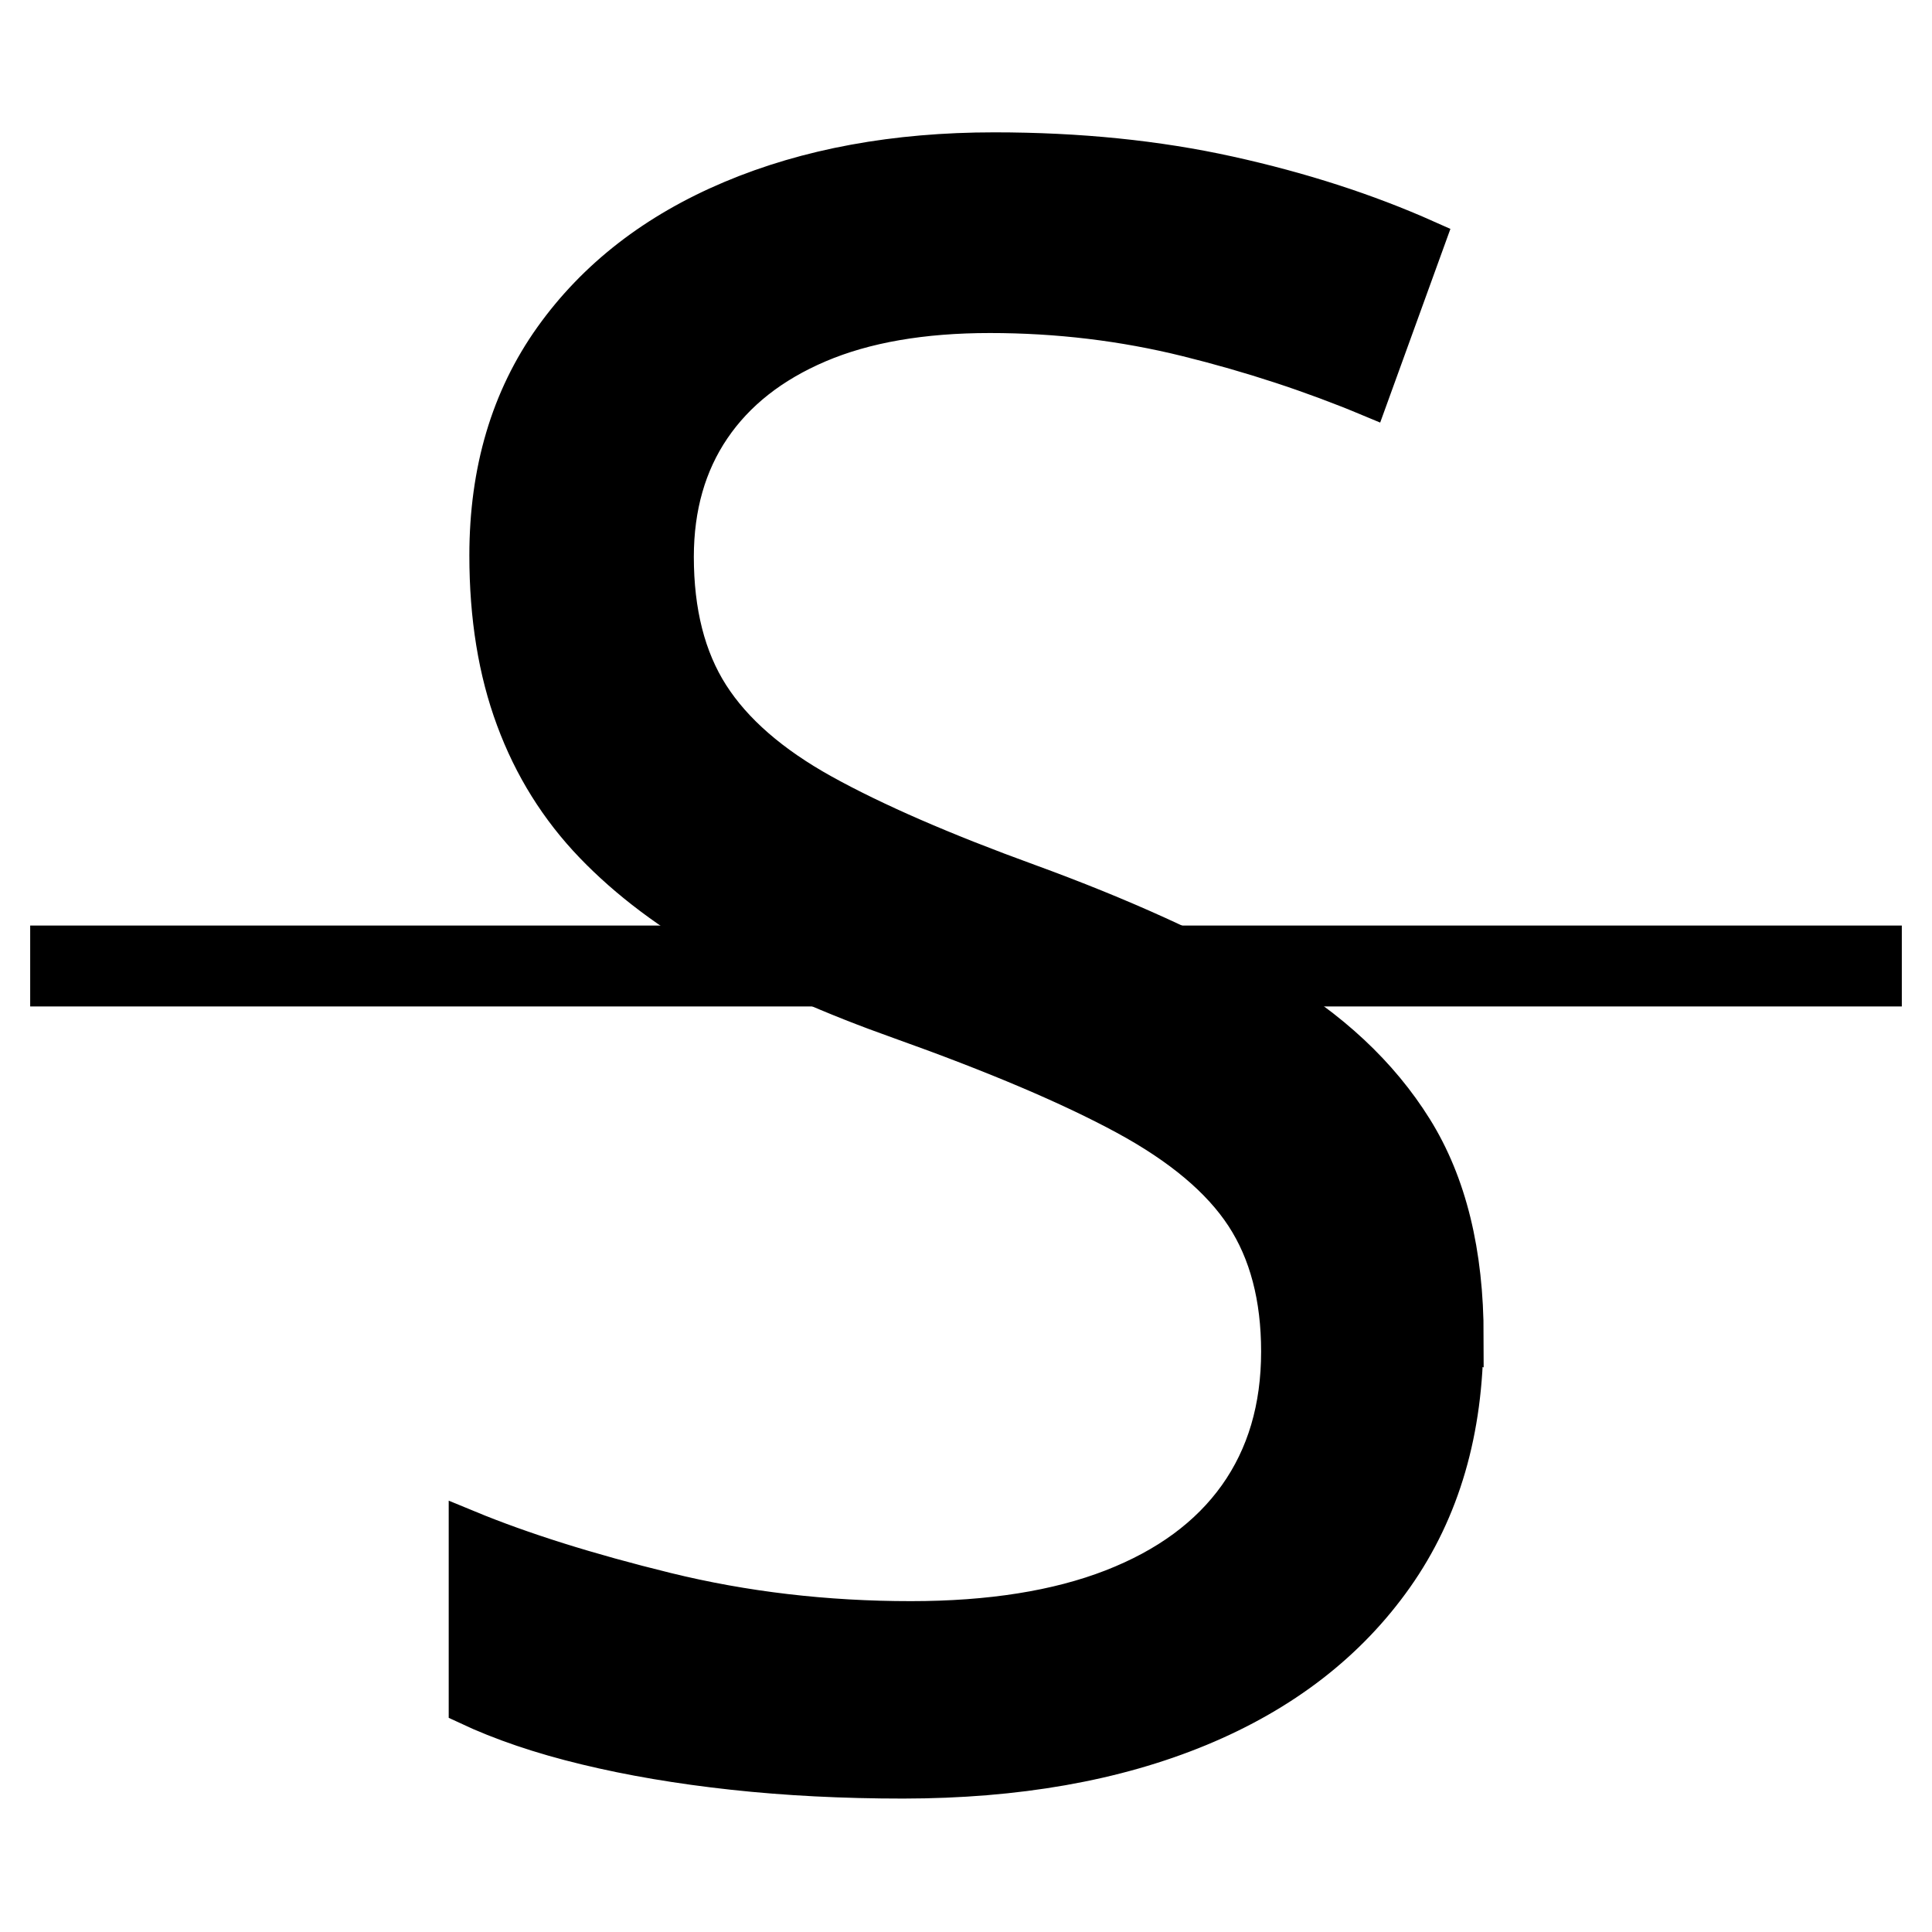
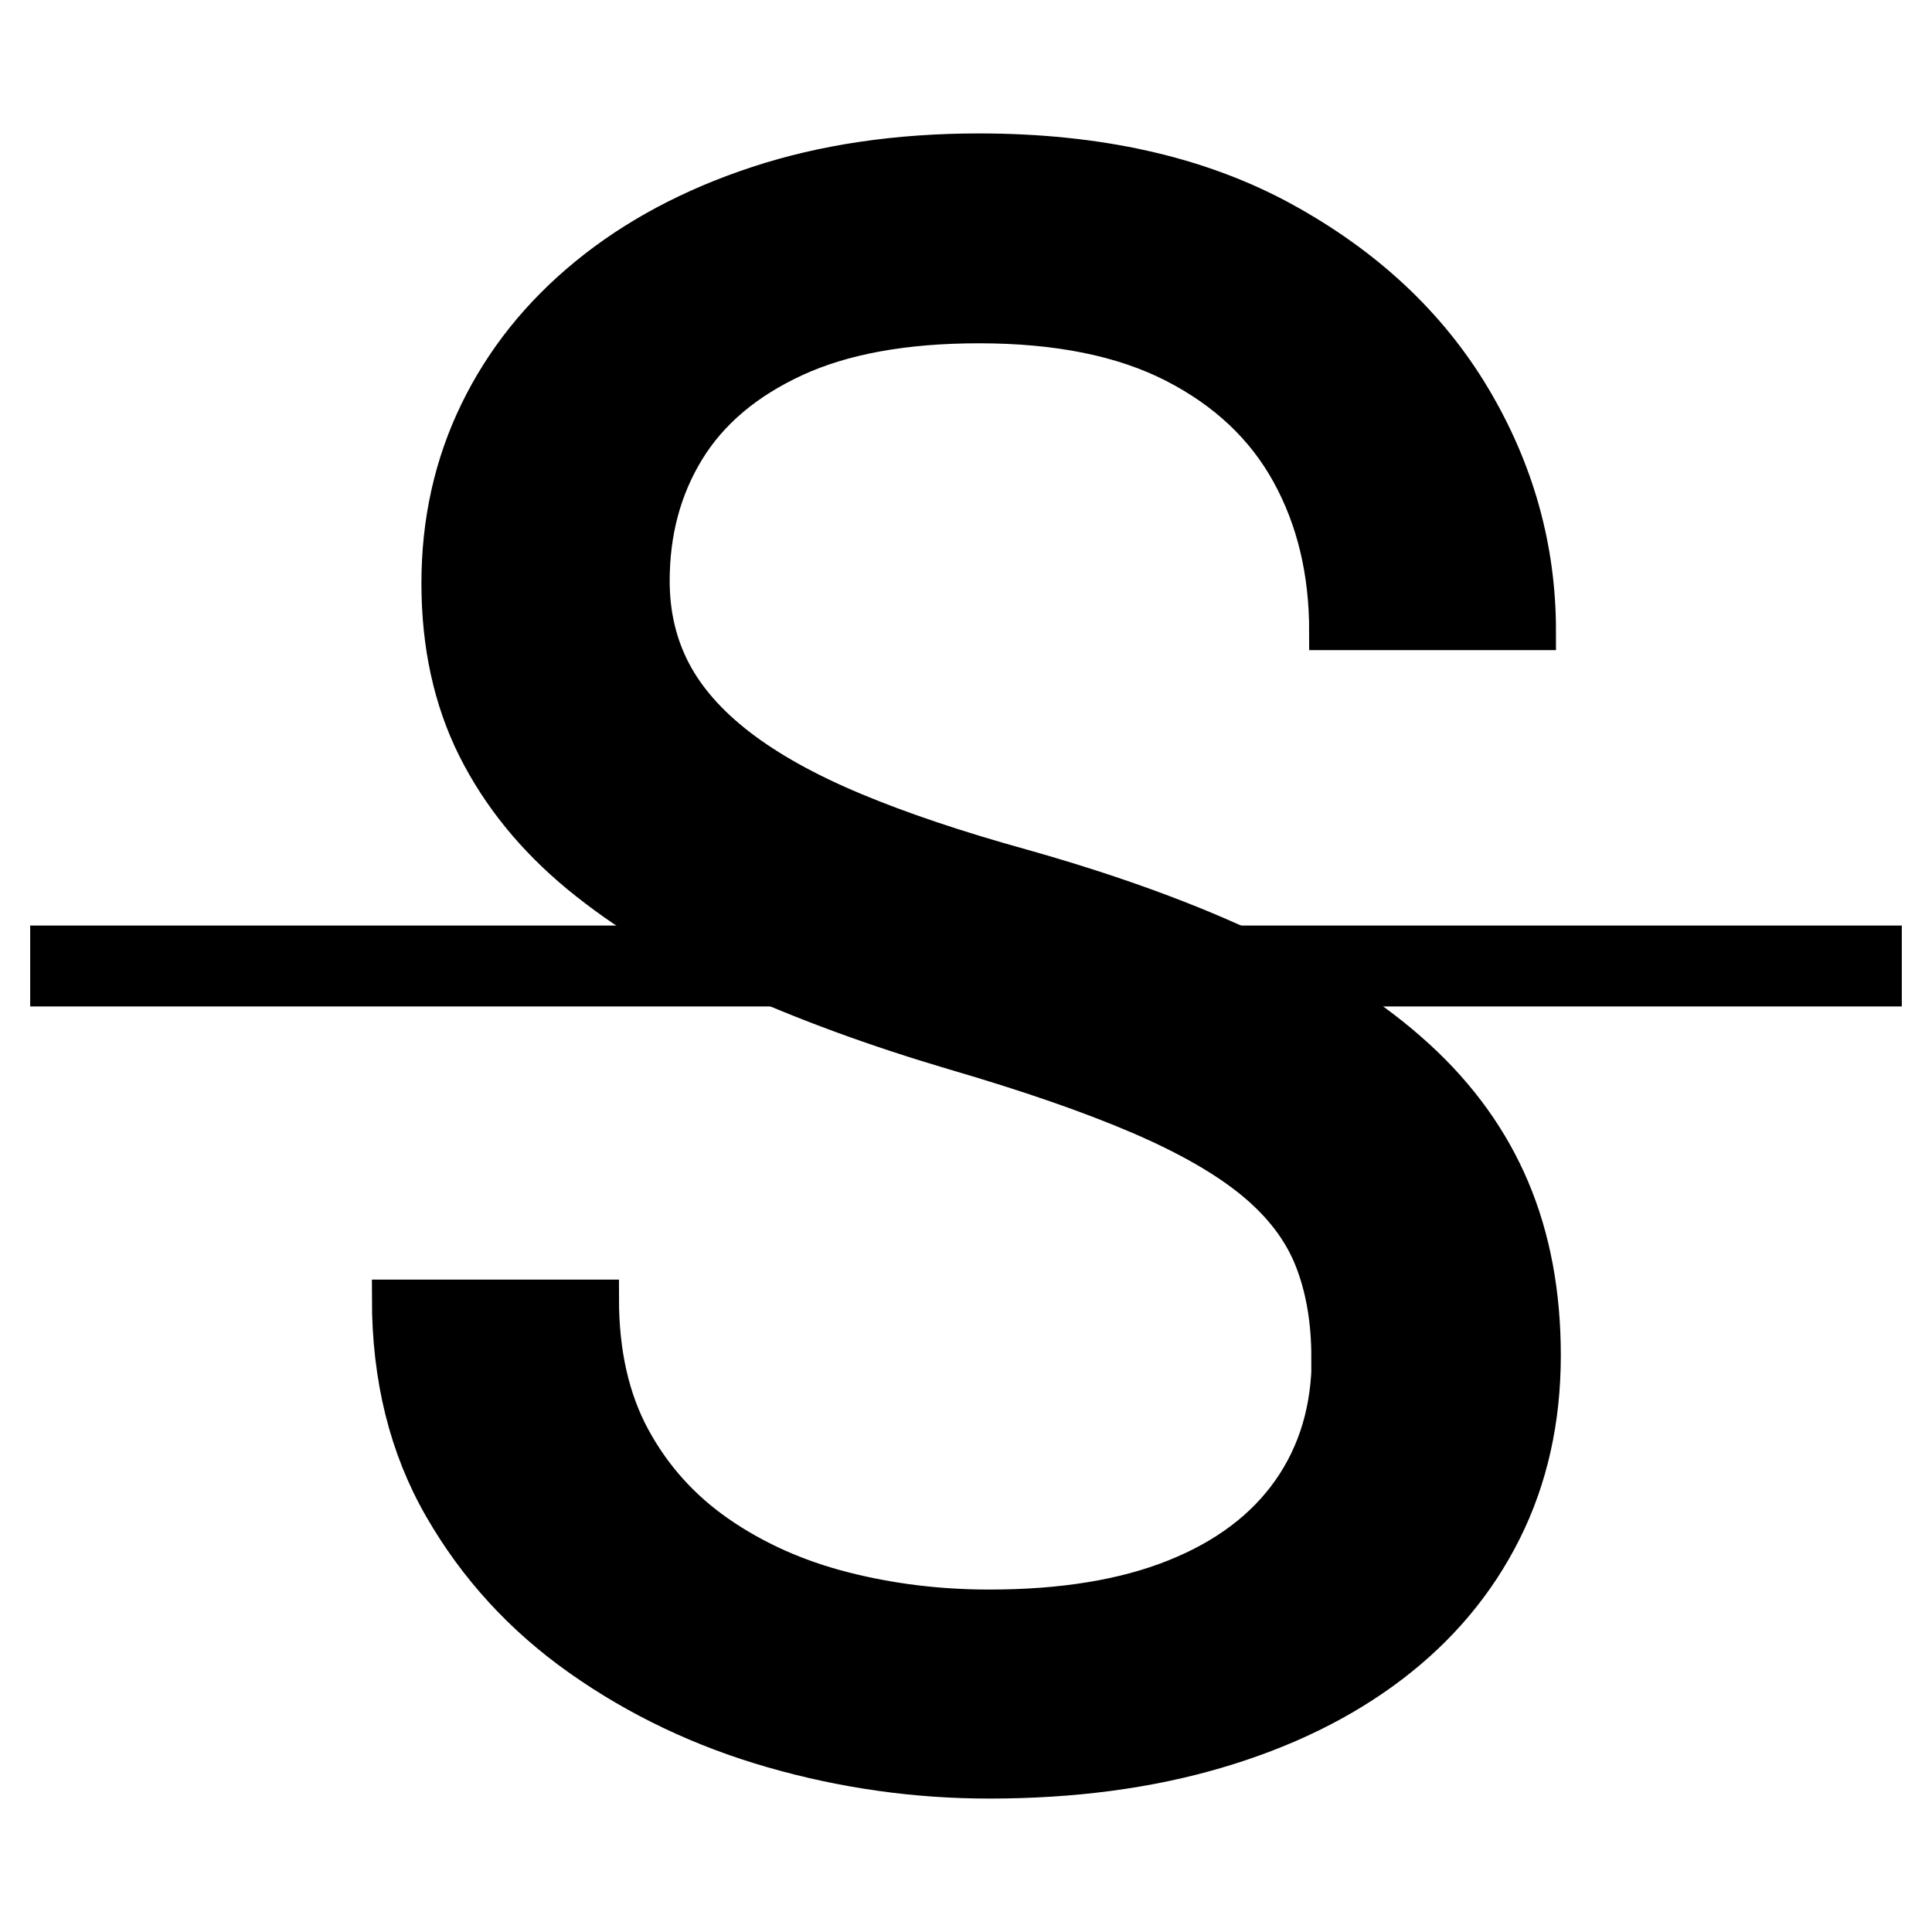
<svg xmlns="http://www.w3.org/2000/svg" width="16" height="16" stroke-width="0.67" viewBox="0 0 16 16">
-   <path fill="currentColor" fill-rule="evenodd" d="M12.127 11.068q0 1.166-.579 1.987t-1.619 1.251-2.449.431q-.745 0-1.408-.072t-1.22-.207q-.556-.134-.978-.332v-1.462q.673.278 1.642.516.969.238 2.027.238.987 0 1.669-.265.682-.265 1.036-.762.354-.498.354-1.198 0-.673-.296-1.126t-.982-.825-1.87-.794q-.834-.296-1.471-.65-.637-.355-1.068-.803-.431-.448-.65-1.041-.22-.592-.22-1.354 0-1.05.534-1.799t1.48-1.148 2.175-.399q1.05 0 1.942.197.893.197 1.637.529l-.475 1.31q-.709-.296-1.503-.493-.794-.197-1.637-.197t-1.422.247-.883.695-.305 1.068q0 .691.292 1.148.292.457.933.812t1.7.74q1.157.422 1.965.893.807.471 1.229 1.148.422.677.422 1.718" />
-   <path fill="none" stroke="currentColor" stroke-width="0.316" d="M12.127 11.068q0 1.166-.579 1.987t-1.619 1.251-2.449.431q-.745 0-1.408-.072t-1.22-.207q-.556-.134-.978-.332v-1.462q.673.278 1.642.516.969.238 2.027.238.987 0 1.669-.265.682-.265 1.036-.762.354-.498.354-1.198 0-.673-.296-1.126t-.982-.825-1.87-.794q-.834-.296-1.471-.65-.637-.355-1.068-.803-.431-.448-.65-1.041-.22-.592-.22-1.354 0-1.05.534-1.799t1.48-1.148 2.175-.399q1.05 0 1.942.197.893.197 1.637.529l-.475 1.31q-.709-.296-1.503-.493-.794-.197-1.637-.197t-1.422.247-.883.695-.305 1.068q0 .691.292 1.148.292.457.933.812t1.7.74q1.157.422 1.965.893.807.471 1.229 1.148.422.677.422 1.718Z" />
+   <path fill="currentColor" fill-rule="evenodd" d="M11.018 11.243q0-.459-.14-.815-.14-.356-.487-.644-.347-.288-.955-.549-.608-.261-1.536-.532-.973-.288-1.757-.644-.784-.356-1.342-.815-.558-.46-.856-1.054-.297-.595-.297-1.36 0-.766.315-1.414.315-.649.905-1.131.59-.482 1.41-.752.82-.27 1.829-.27 1.477 0 2.509.563 1.031.563 1.572 1.468.54.905.54 1.932H11q0-.739-.315-1.311t-.955-.901q-.64-.329-1.622-.329-.928 0-1.531.279t-.896.757q-.293.478-.293 1.09 0 .414.176.752.176.338.55.626.374.288.955.531t1.392.468q1.117.315 1.928.703t1.338.869.784 1.09q.257.608.257 1.374 0 .802-.324 1.45t-.928 1.108-1.446.707q-.842.248-1.878.248-.91 0-1.788-.252-.878-.252-1.594-.757-.716-.504-1.144-1.248-.428-.743-.428-1.725h1.73q0 .675.261 1.157t.716.797 1.036.464 1.212.149q.91 0 1.54-.252t.959-.721.329-1.108" />
+   <path fill="none" stroke="currentColor" stroke-width="0.316" d="M11.018 11.243q0-.459-.14-.815-.14-.356-.487-.644-.347-.288-.955-.549-.608-.261-1.536-.532-.973-.288-1.757-.644-.784-.356-1.342-.815-.558-.46-.856-1.054-.297-.595-.297-1.36 0-.766.315-1.414.315-.649.905-1.131.59-.482 1.41-.752.82-.27 1.829-.27 1.477 0 2.509.563 1.031.563 1.572 1.468.54.905.54 1.932H11q0-.739-.315-1.311t-.955-.901q-.64-.329-1.622-.329-.928 0-1.531.279t-.896.757q-.293.478-.293 1.09 0 .414.176.752.176.338.55.626.374.288.955.531t1.392.468q1.117.315 1.928.703t1.338.869.784 1.09q.257.608.257 1.374 0 .802-.324 1.45t-.928 1.108-1.446.707q-.842.248-1.878.248-.91 0-1.788-.252-.878-.252-1.594-.757-.716-.504-1.144-1.248-.428-.743-.428-1.725h1.73q0 .675.261 1.157t.716.797 1.036.464 1.212.149q.91 0 1.54-.252t.959-.721.329-1.108Z" />
  <path fill="none" stroke="currentColor" stroke-width="0.67" d="M.25 8h15.5" />
</svg>
